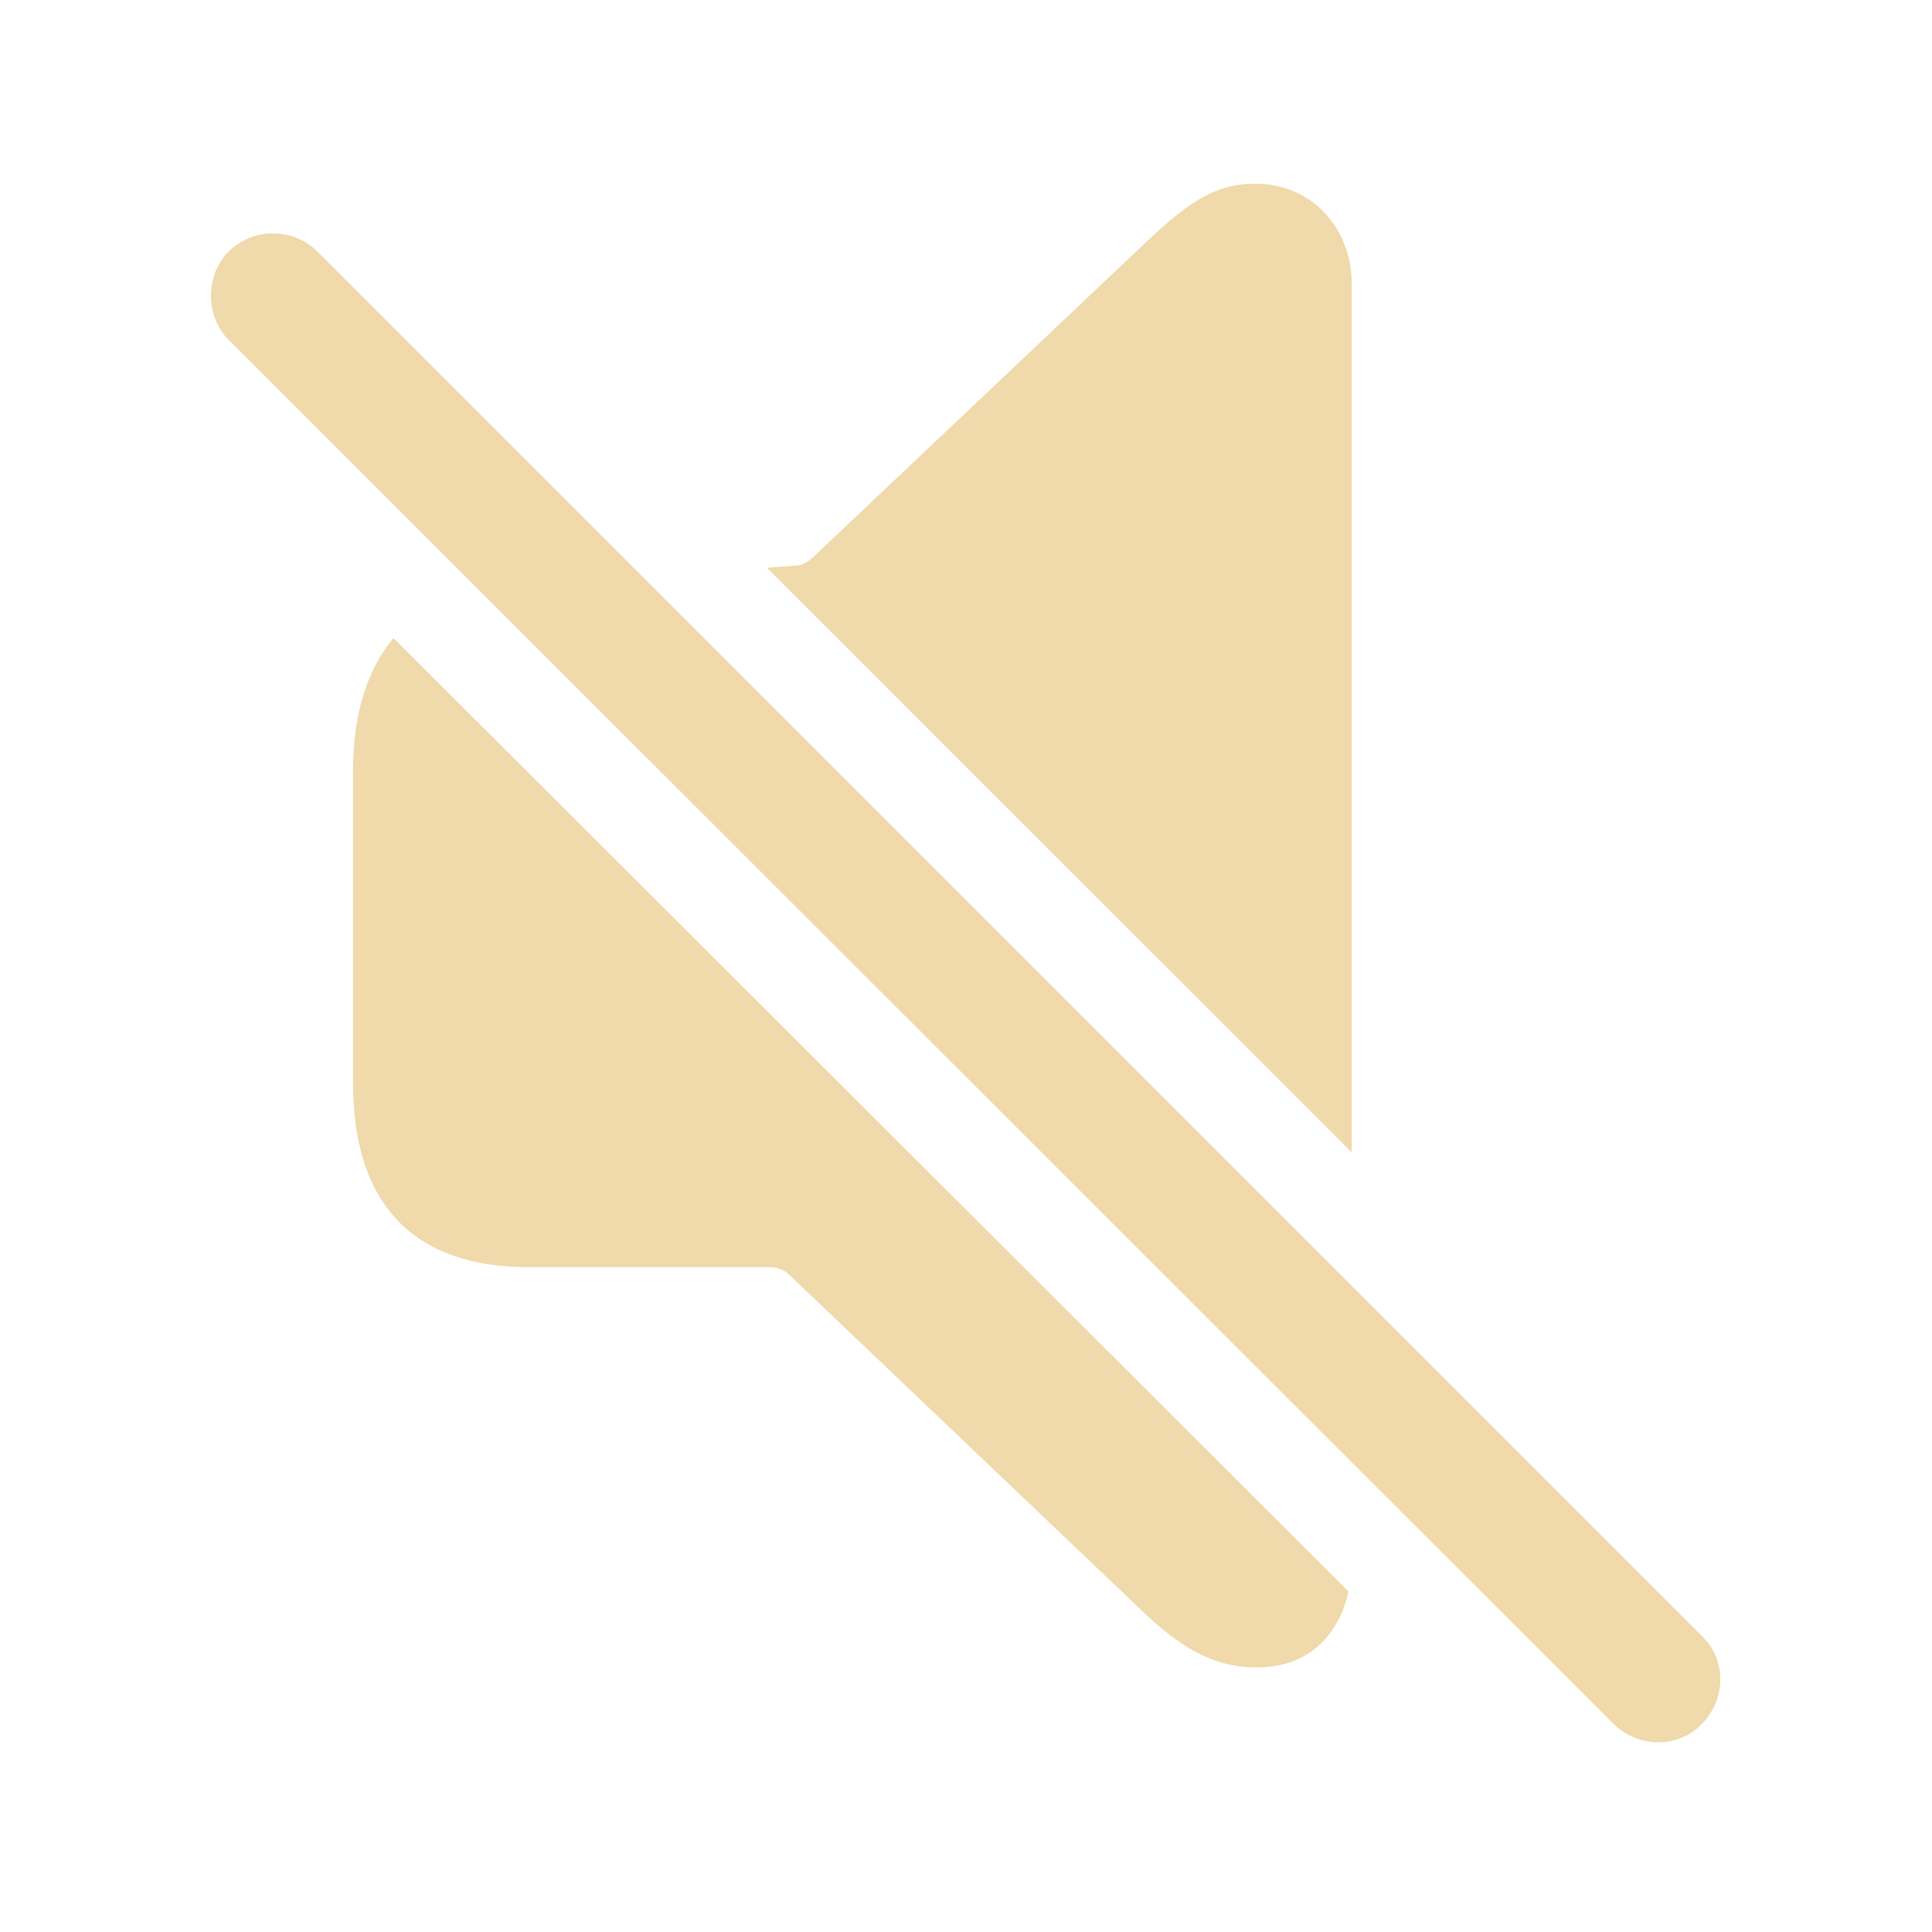
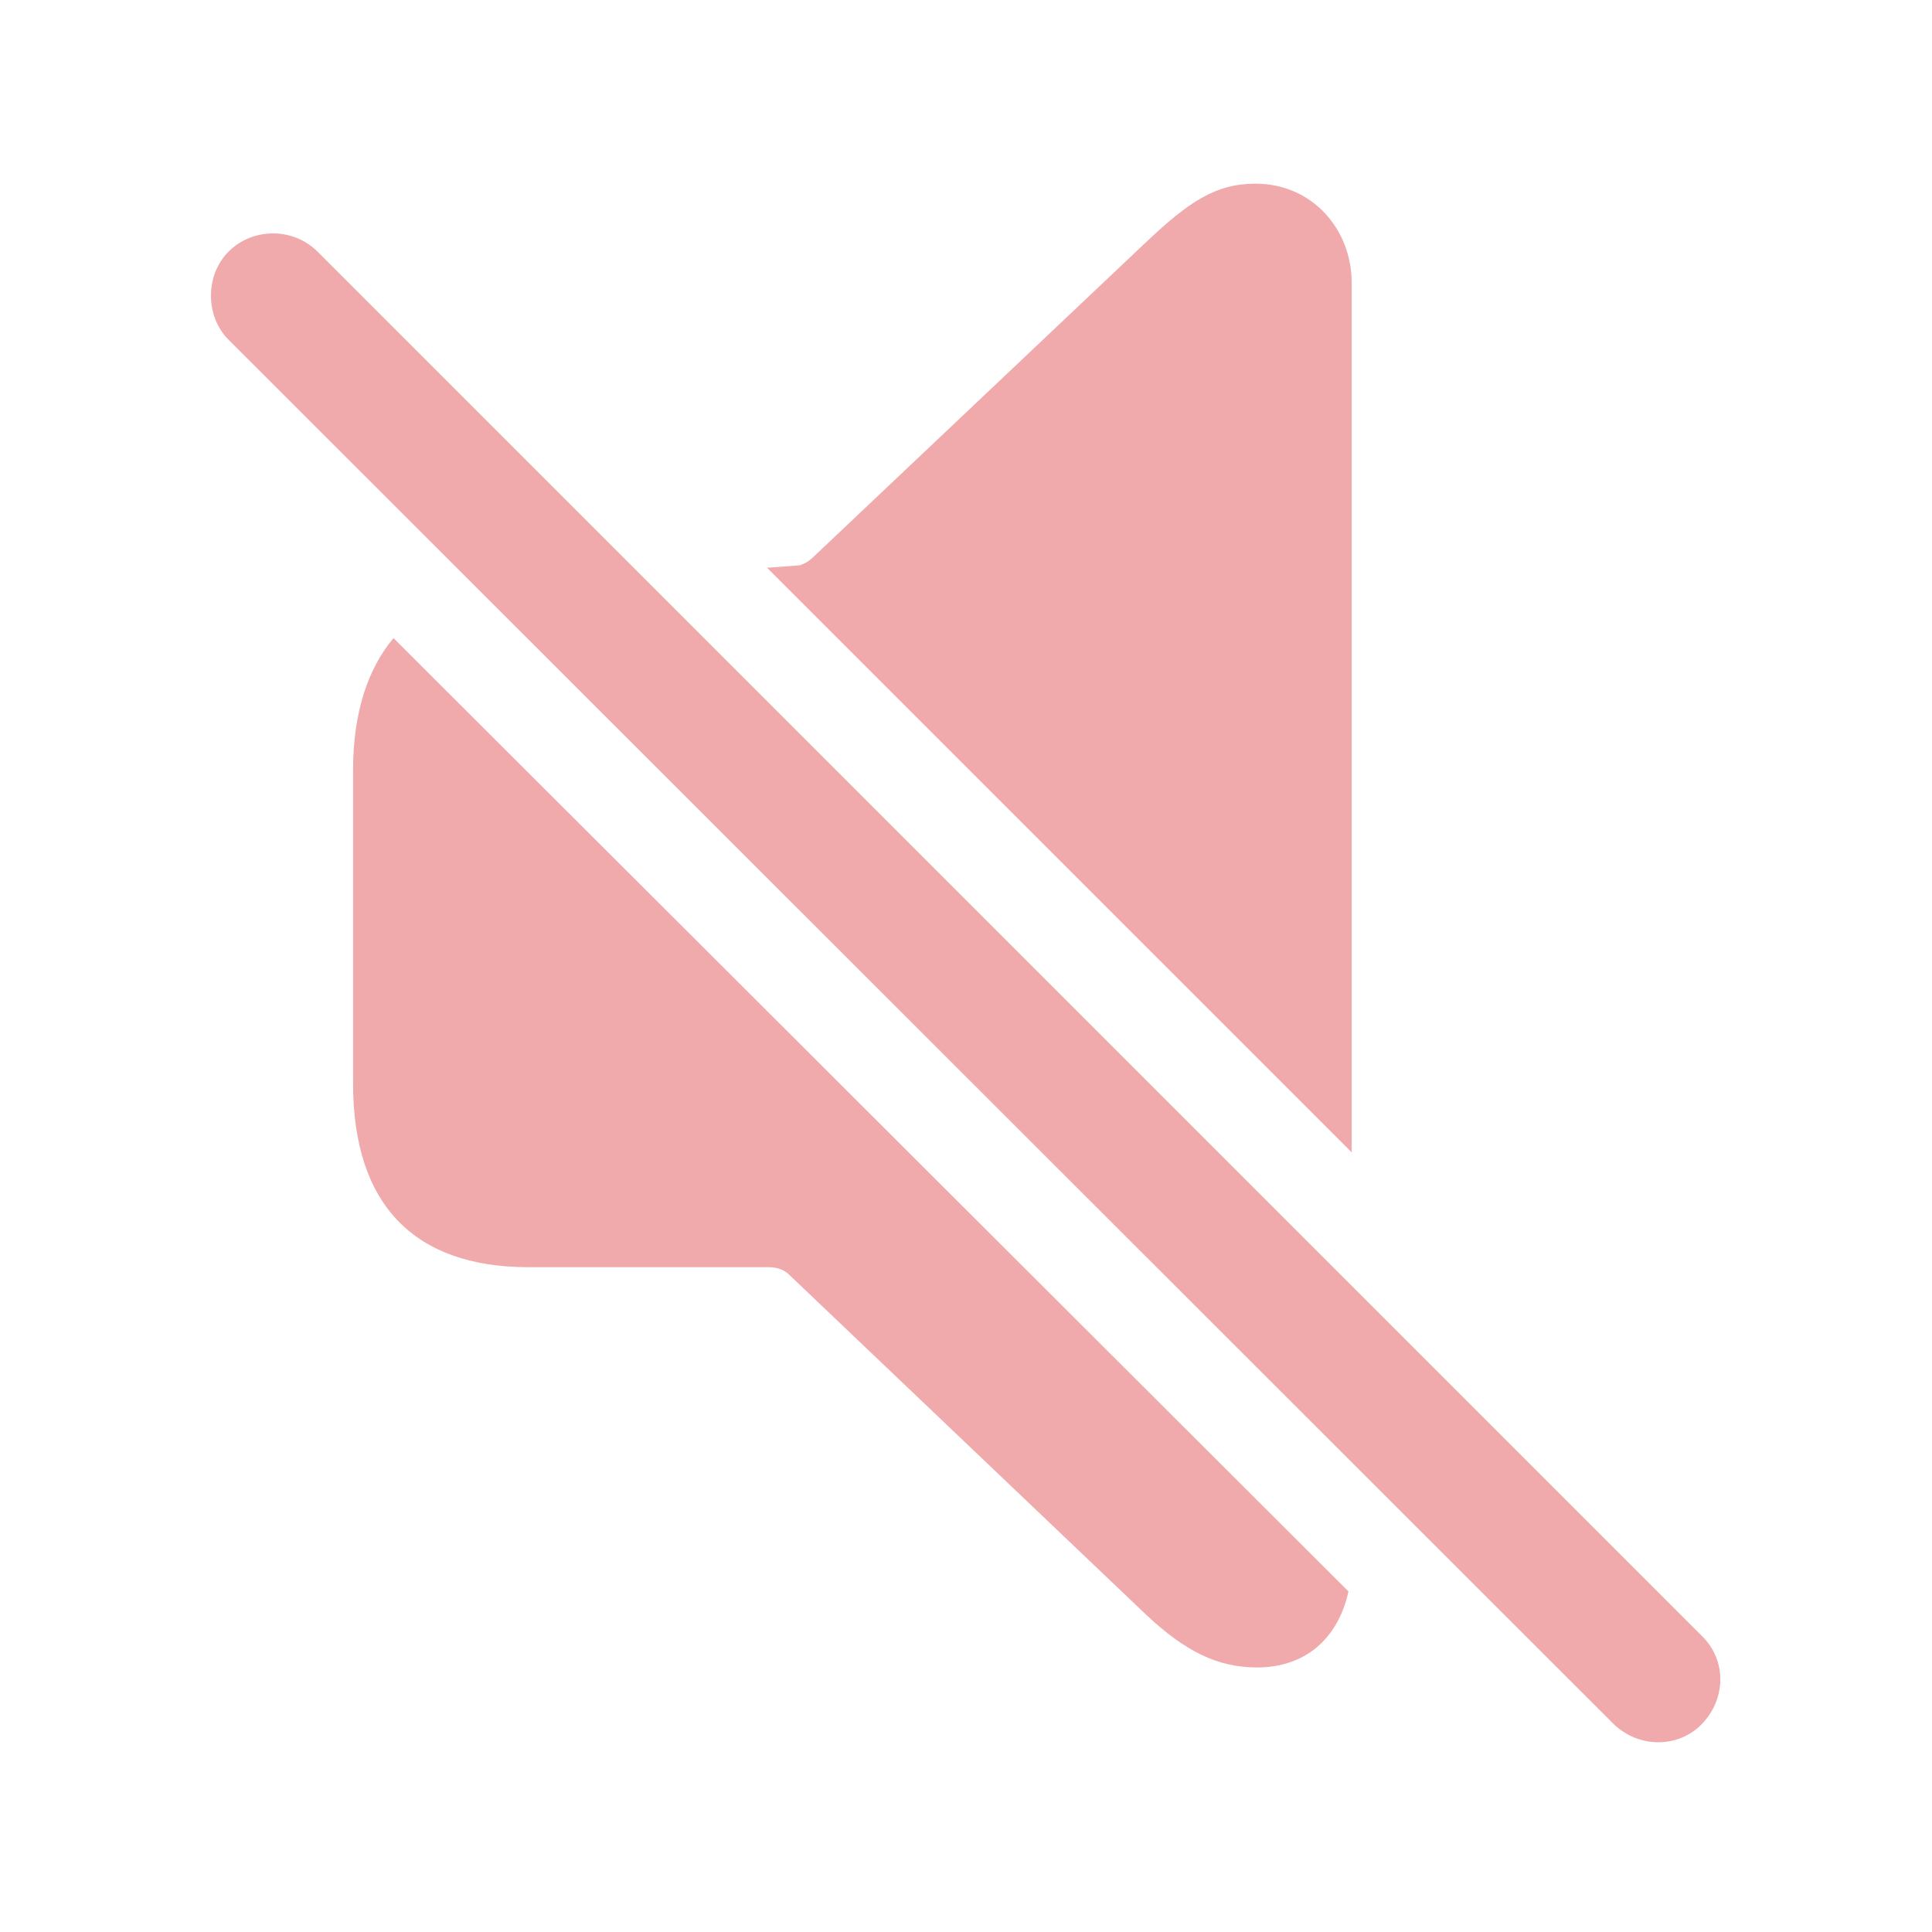
- <svg fill="#F0D9AA" width="120px" height="120px" viewBox="0 0 56 56">
+ <svg fill="#F0AAAC" width="120px" height="120px" viewBox="0 0 56 56">
  <path d="M 39.18 33.402 L 39.18 8.207 C 39.18 6.637 38.031 5.324 36.391 5.324 C 35.242 5.324 34.469 5.84 33.227 7.012 L 23.617 16.105 C 23.477 16.246 23.336 16.34 23.172 16.387 L 22.234 16.457 Z M 46.773 49.973 C 47.5 50.676 48.648 50.676 49.328 49.973 C 50.031 49.246 50.055 48.121 49.328 47.418 L 9.203 7.293 C 8.5 6.59 7.328 6.59 6.625 7.293 C 5.945 7.973 5.945 9.168 6.625 9.848 Z M 36.437 48.332 C 37.82 48.332 38.781 47.512 39.086 46.129 L 11.406 18.496 C 10.656 19.387 10.234 20.676 10.234 22.316 L 10.234 31.41 C 10.234 34.926 12.015 36.73 15.32 36.73 L 22.281 36.73 C 22.515 36.73 22.727 36.801 22.867 36.941 L 33.227 46.809 C 34.352 47.863 35.289 48.332 36.437 48.332 Z" />
</svg>
